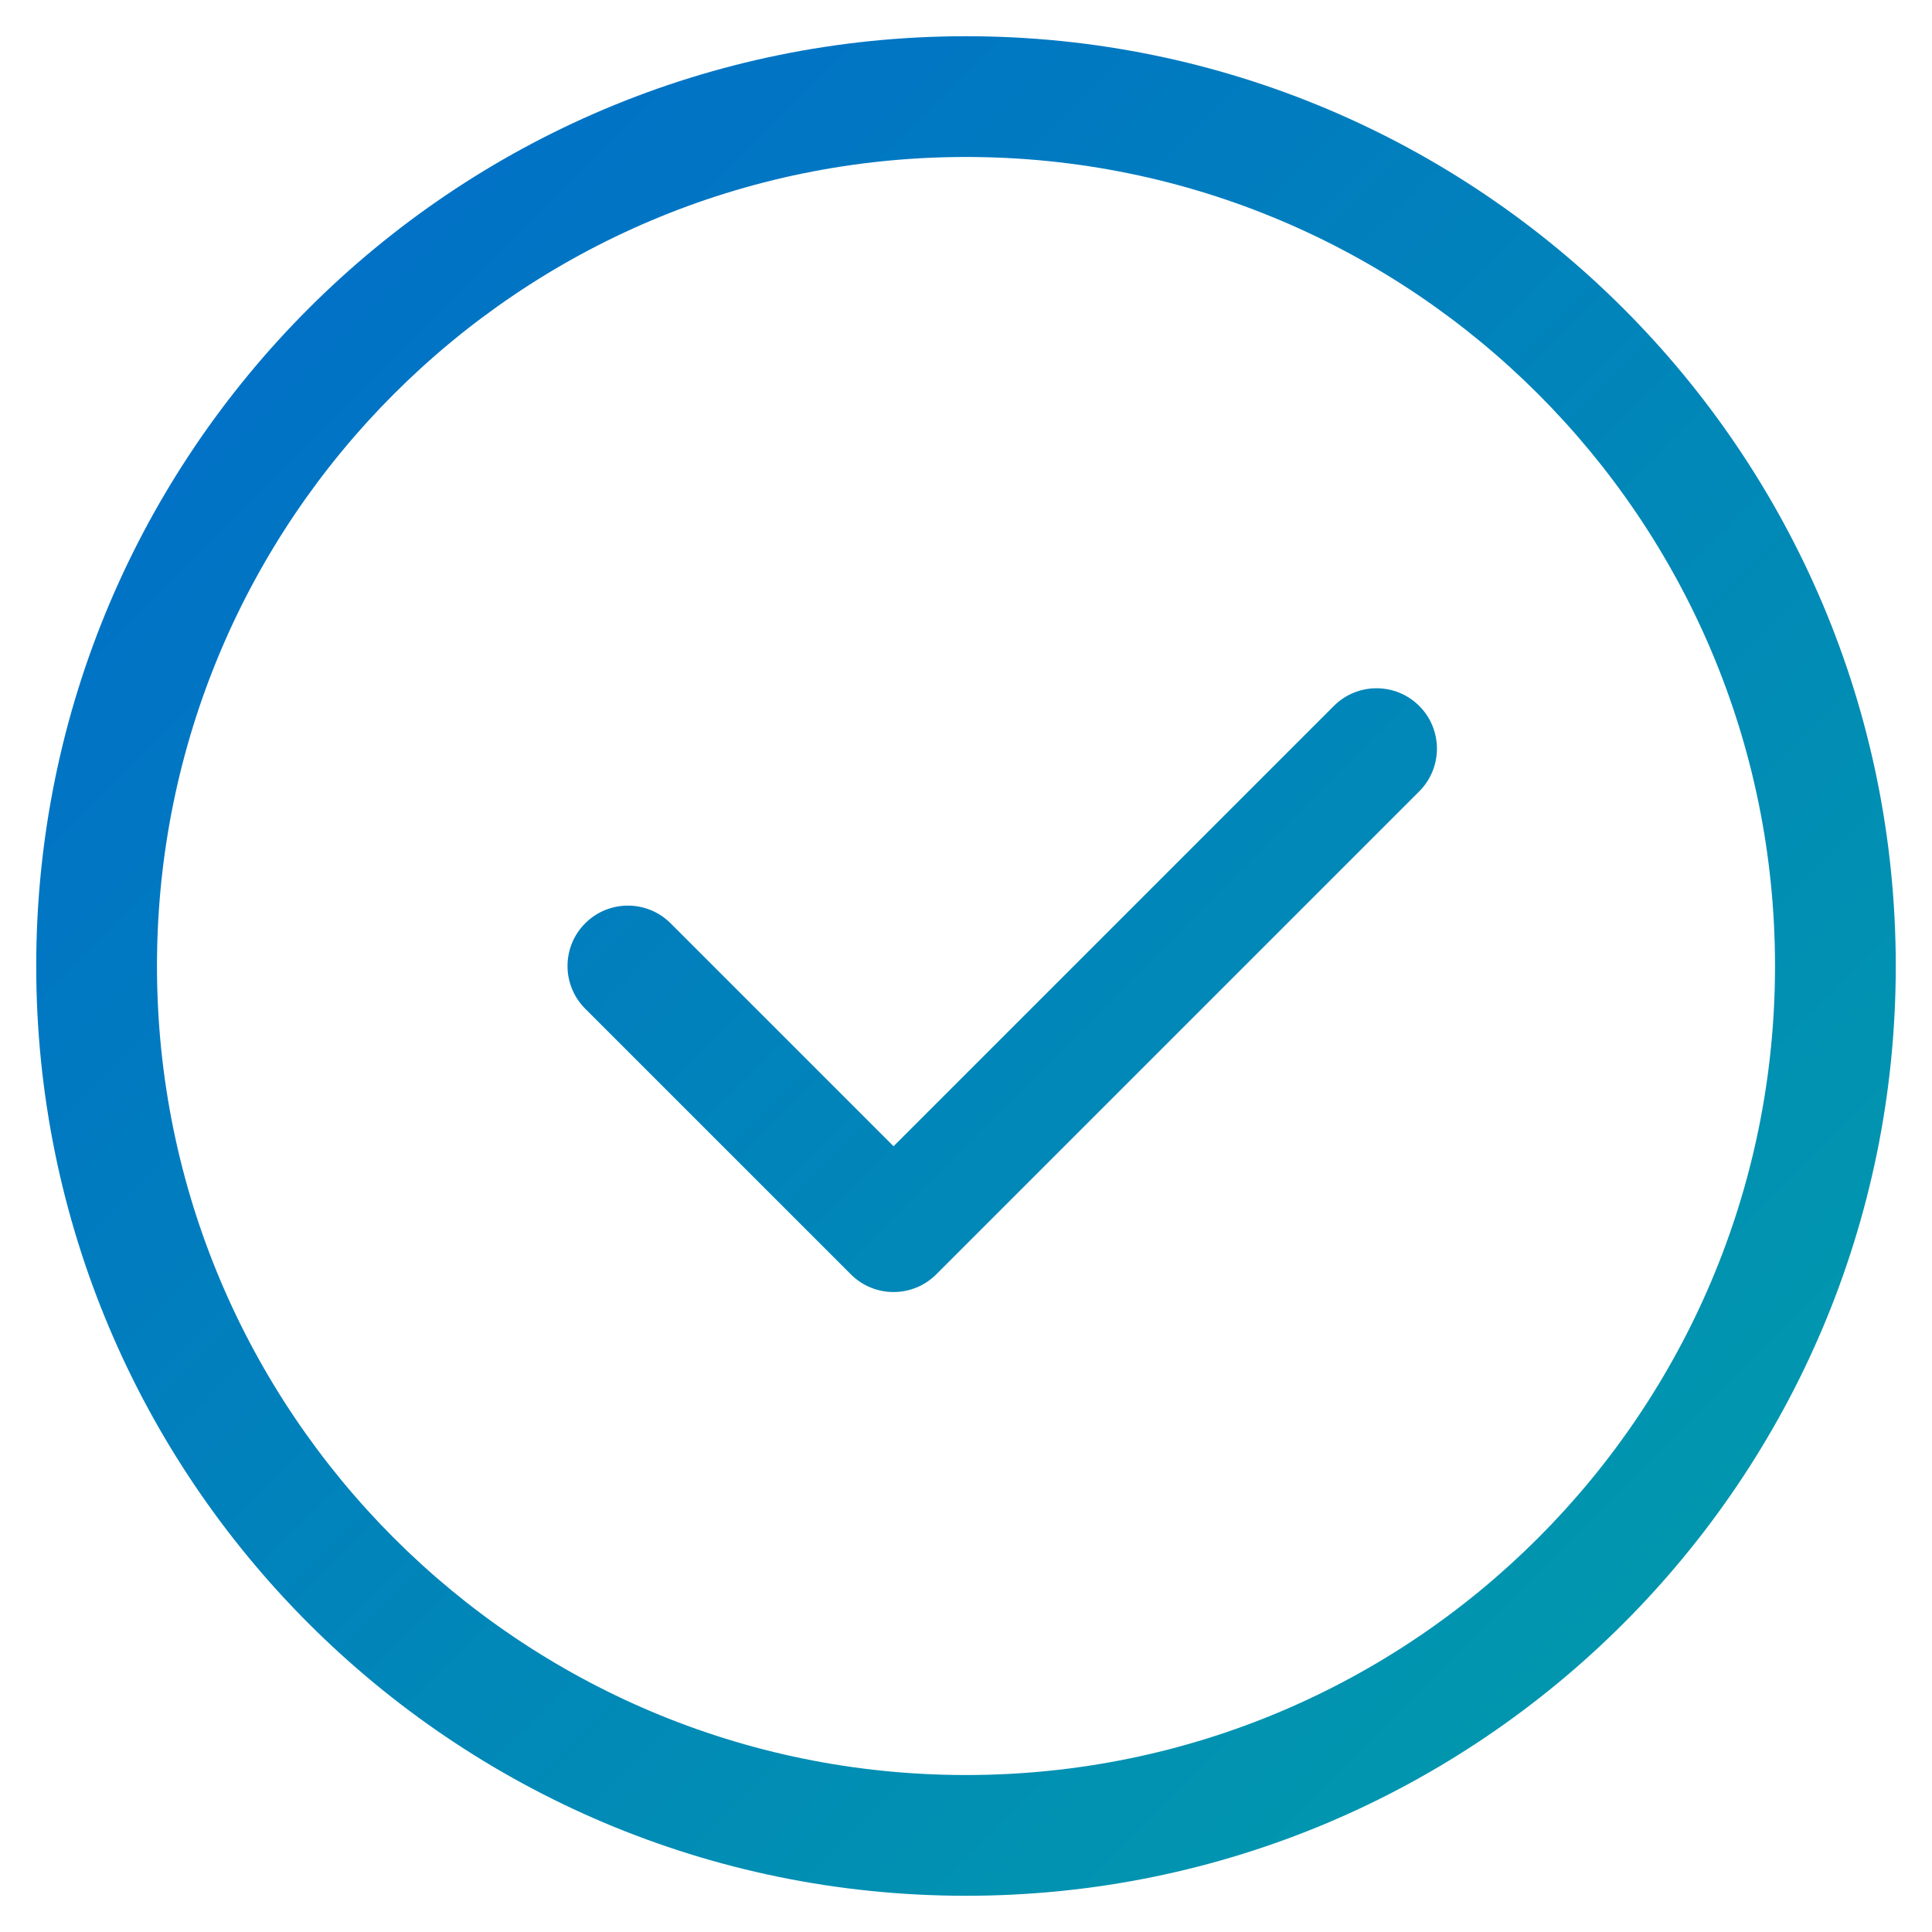
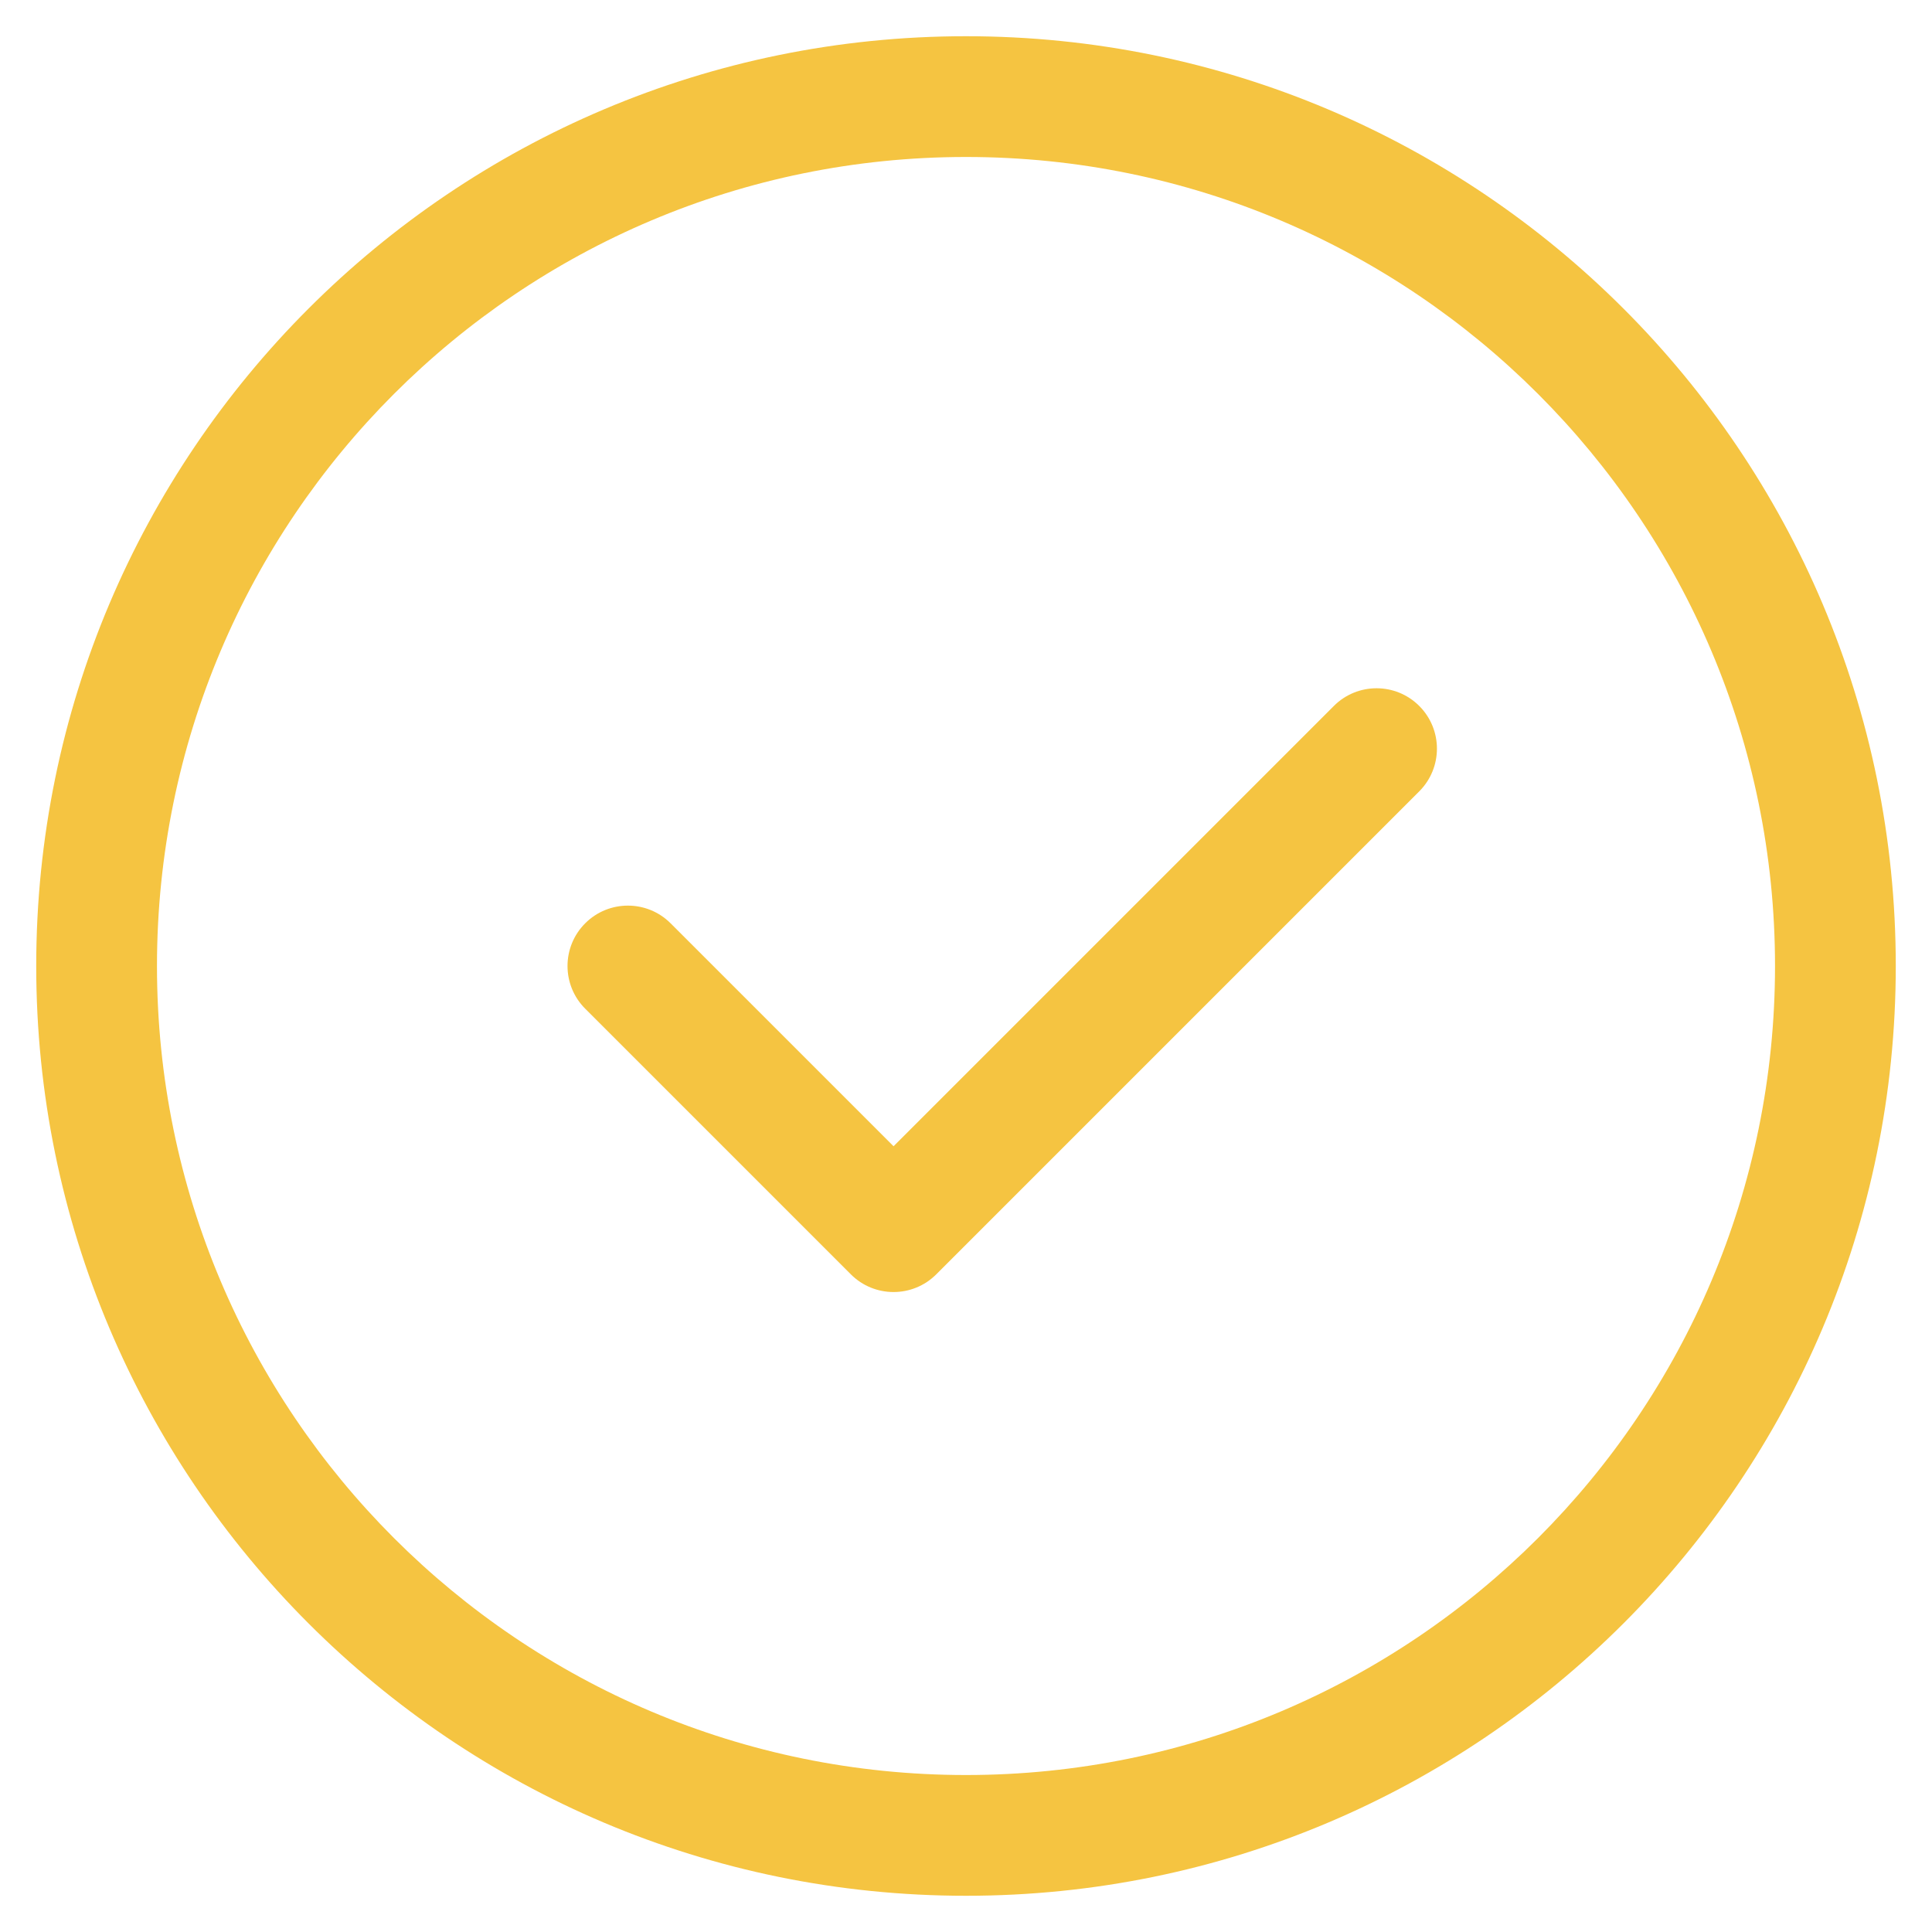
<svg xmlns="http://www.w3.org/2000/svg" width="40" height="40" viewBox="0 0 40 40" fill="none" focusable="false">
  <path fill-rule="evenodd" clip-rule="evenodd" d="M20 3.25c-9.25 0-16.75 7.5-16.75 16.75S10.75 36.75 20 36.75 36.75 29.25 36.75 20 29.25 3.25 20 3.25zM.75 20C.75 9.369 9.369.75 20 .75S39.25 9.369 39.25 20 30.631 39.25 20 39.25.75 30.631.75 20z" fill="url(#uppqup5je109n7s6xqbdma)" />
  <path fill-rule="evenodd" clip-rule="evenodd" d="M29.384 14.616a1.25 1.25 0 010 1.768l-10 10a1.25 1.25 0 01-1.768 0l-5.5-5.5a1.25 1.25 0 011.768-1.768l4.616 4.616 9.116-9.116a1.25 1.25 0 011.768 0z" fill="url(#ioyz92fqj90pgamv6f4mxm)" />
  <defs>
    <linearGradient id="uppqup5je109n7s6xqbdma" x1=".75" y1=".75" x2="39.25" y2="39.25" gradientUnits="userSpaceOnUse">
-       <stop stop-color="#016ACB" />
-       <stop offset="1" stop-color="#019EA9" />
+       <stop stop-color="#f5c441" />
+       <stop offset="1" stop-color="#f5c441" />
    </linearGradient>
    <linearGradient id="ioyz92fqj90pgamv6f4mxm" x1=".75" y1=".75" x2="39.25" y2="39.25" gradientUnits="userSpaceOnUse">
-       <stop stop-color="#016ACB" />
-       <stop offset="1" stop-color="#019EA9" />
+       <stop stop-color="#f5c441" />
+       <stop offset="1" stop-color="#f5c441" />
    </linearGradient>
  </defs>
</svg>
